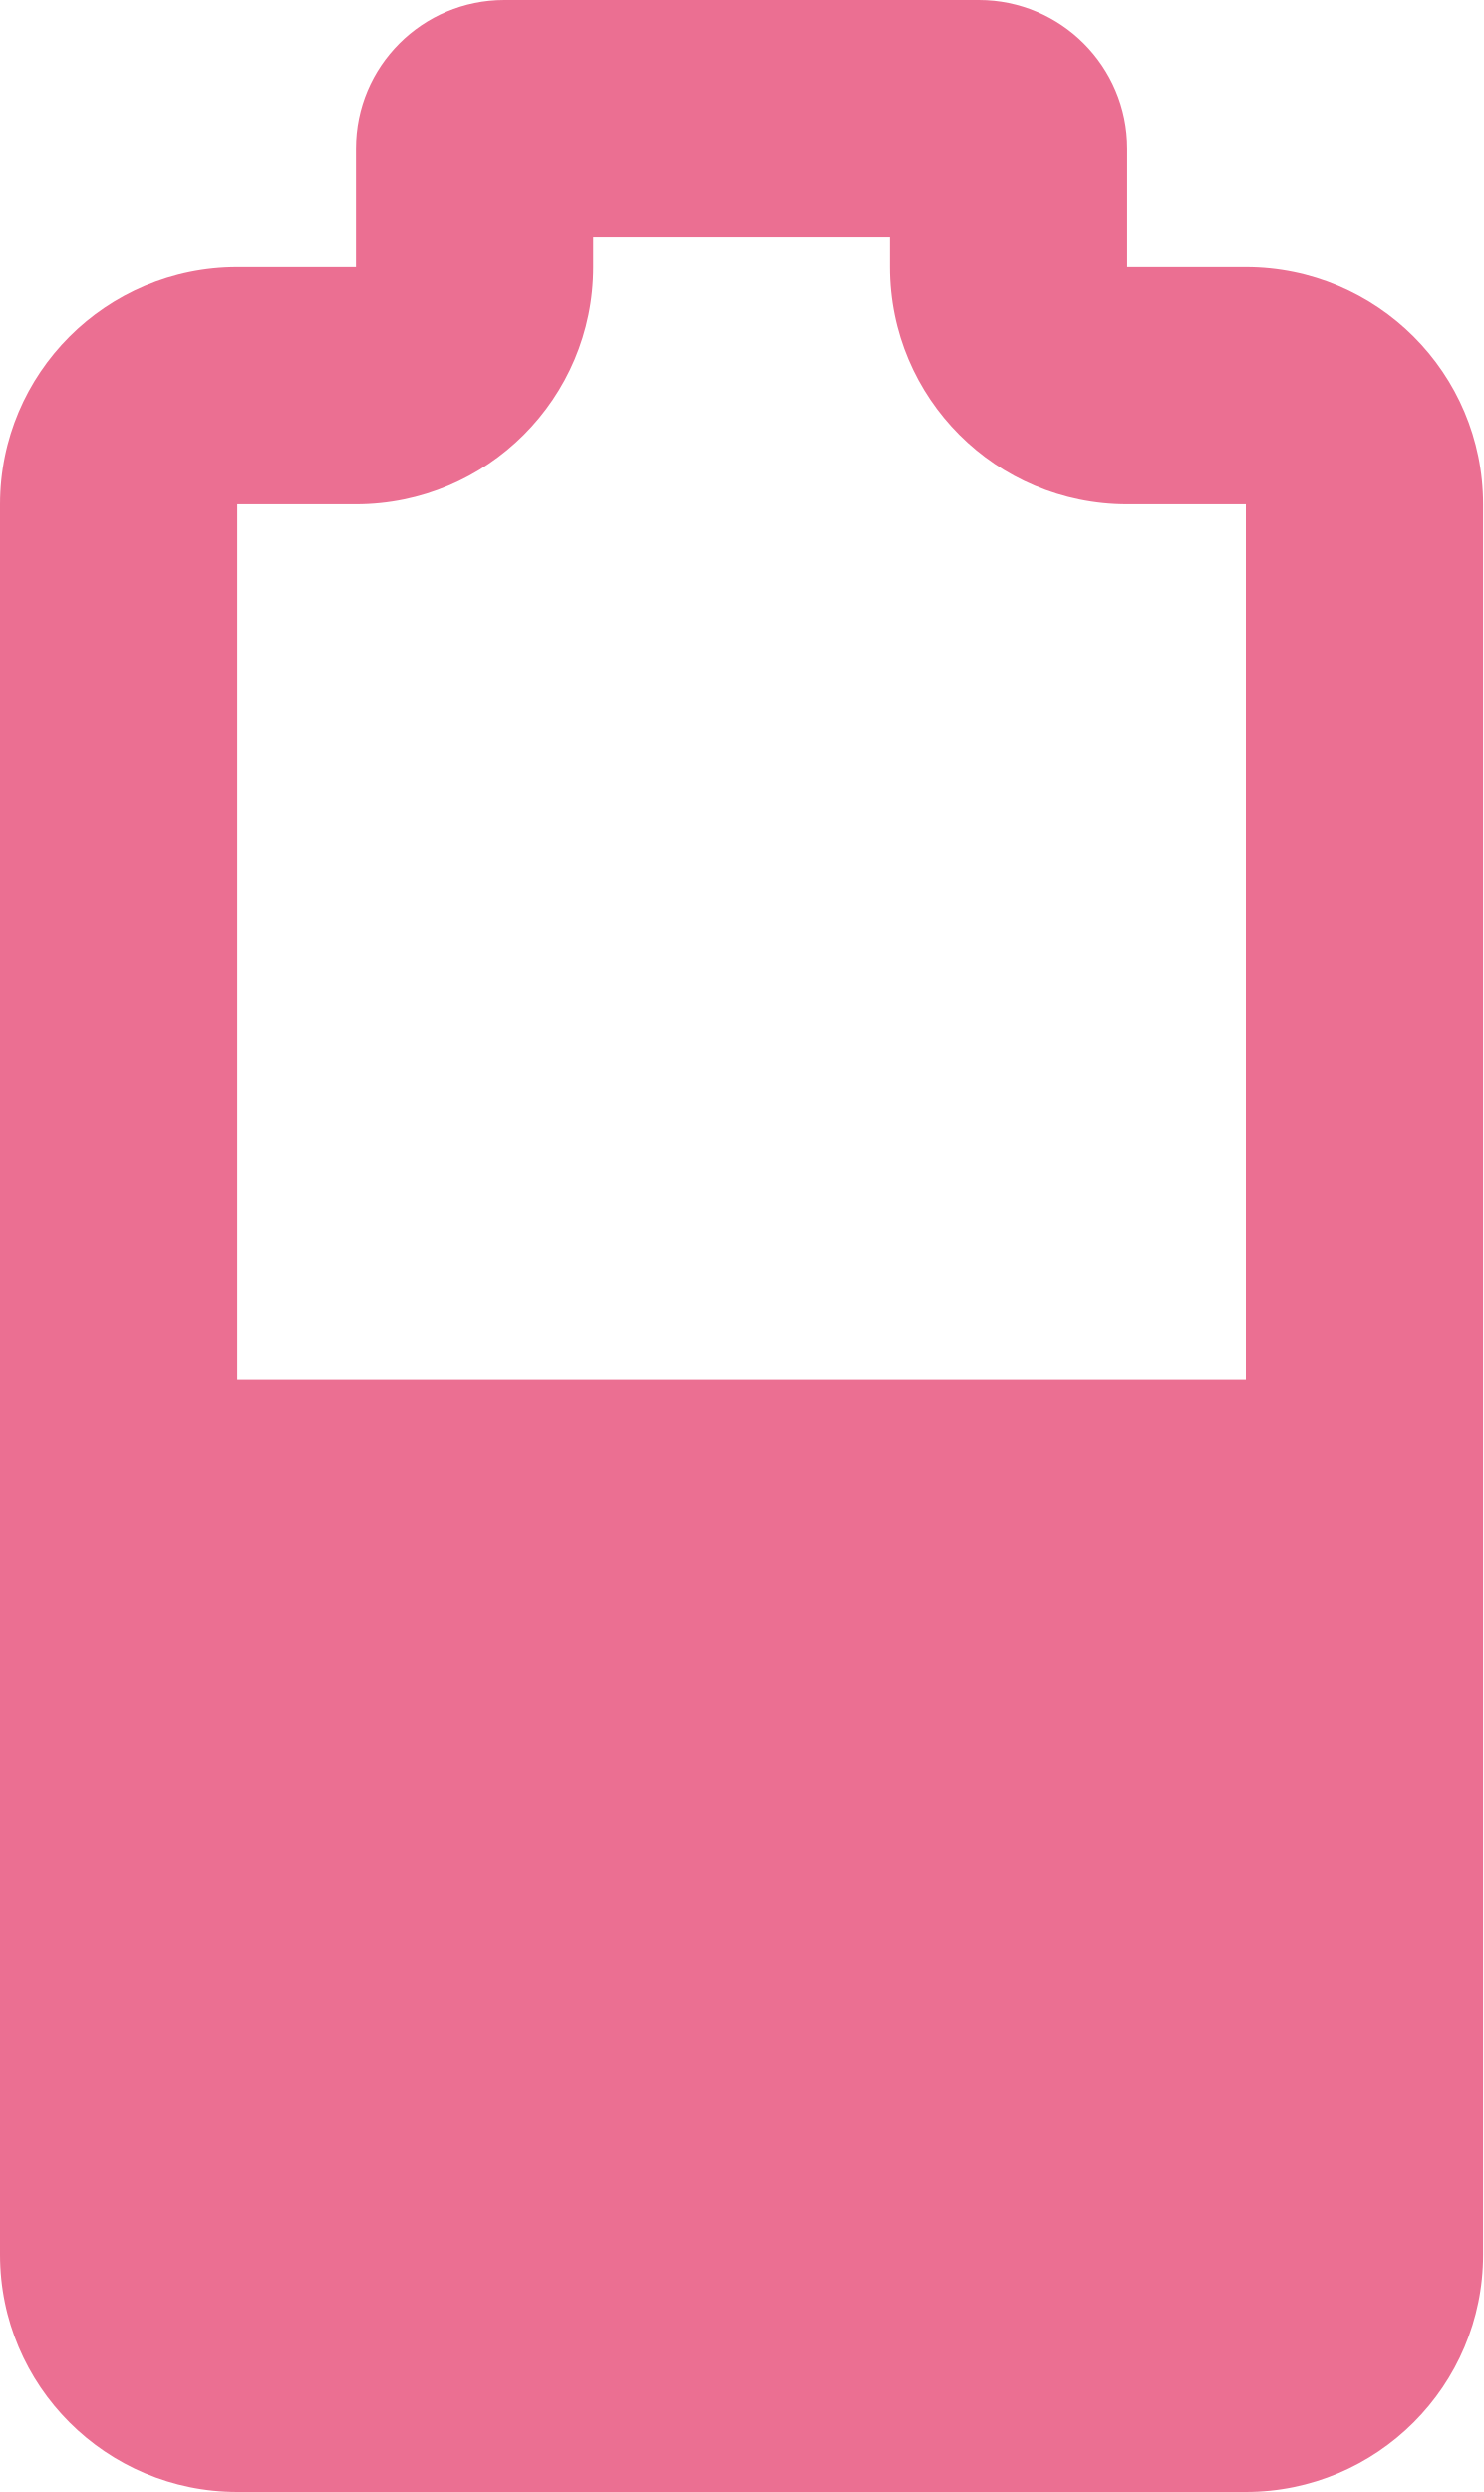
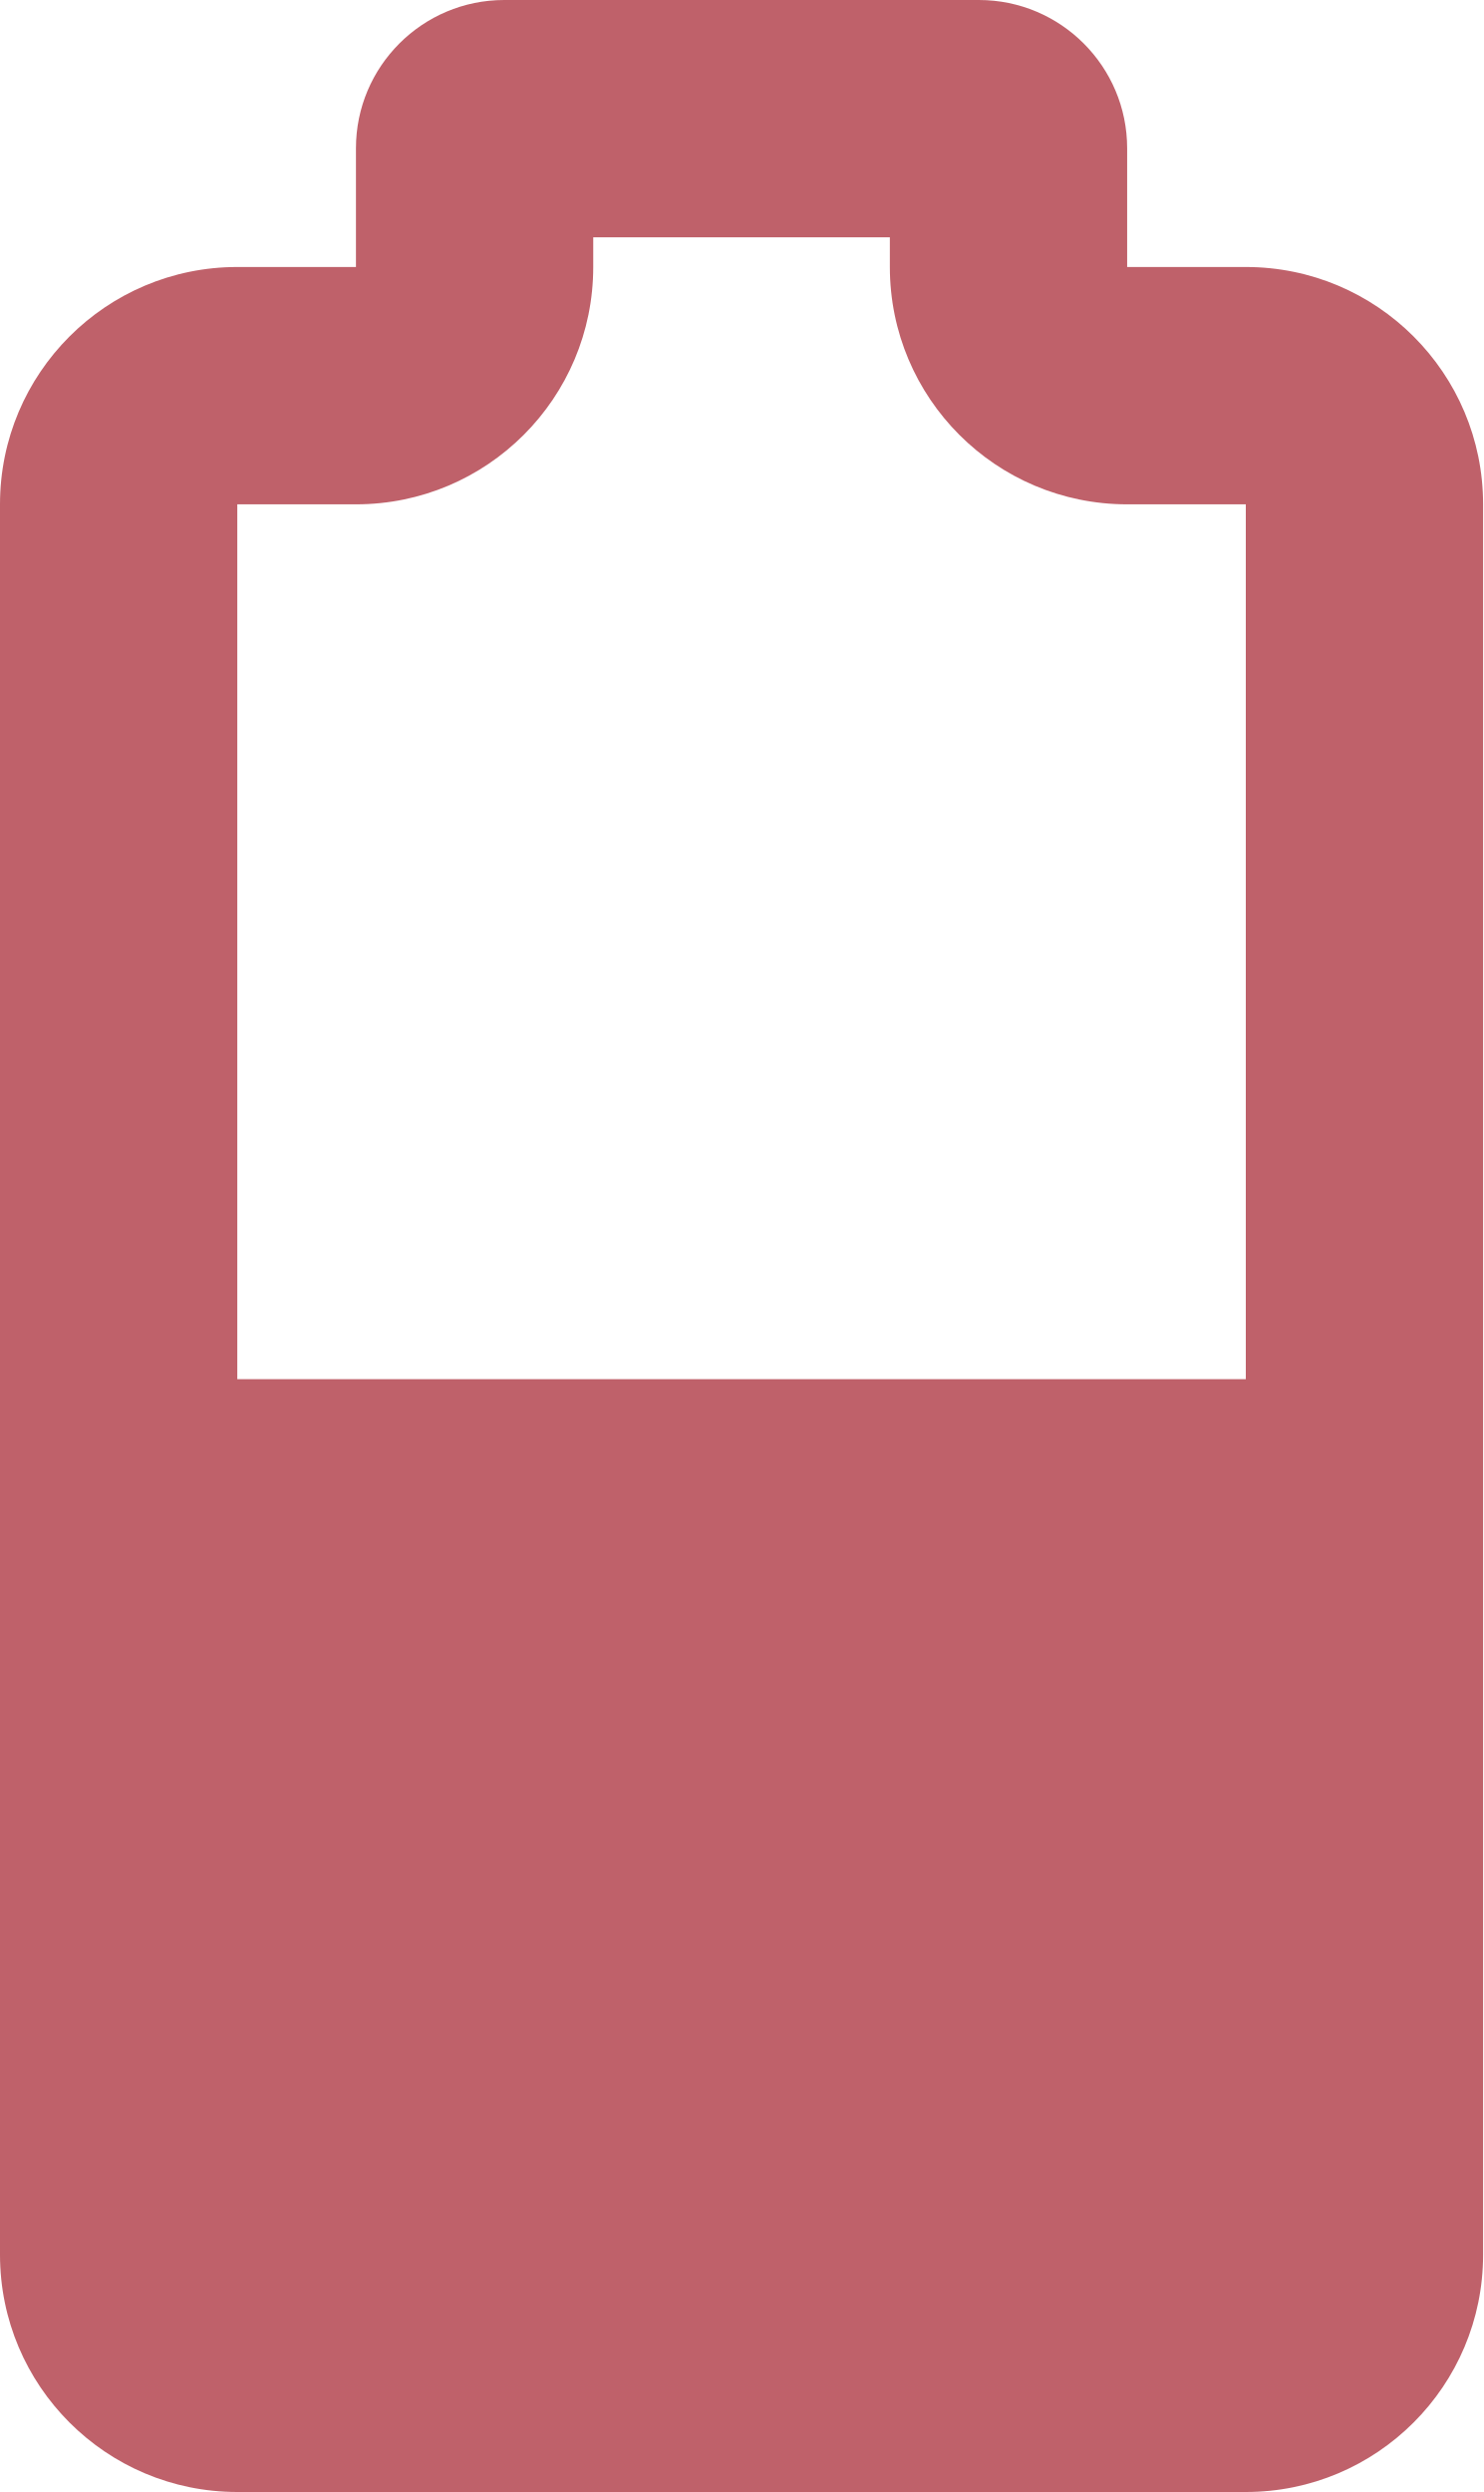
<svg xmlns="http://www.w3.org/2000/svg" id="Layer_1" data-name="Layer 1" viewBox="0 0 50 84">
  <defs>
    <style>
      .cls-1 {
        /* {# rcol(data.color.love) #} */
-         fill: #eb6f92;
+         fill: #bf616a;
      }
    </style>
  </defs>
  <path class="cls-1" d="M42,9h-4v-4c0-2.76-2.24-5-5-5h-16c-2.76,0-5,2.24-5,5v4h-4C3.58,9,0,12.58,0,17v59c0,4.42,3.58,8,8,8h34c4.42,0,8-3.58,8-8V17c0-4.42-3.58-8-8-8ZM12,17c4.42,0,8-3.58,8-8v-1h10v1c0,4.42,3.58,8,8,8h4v29.49H8v-29.49h4Z" />
</svg>
